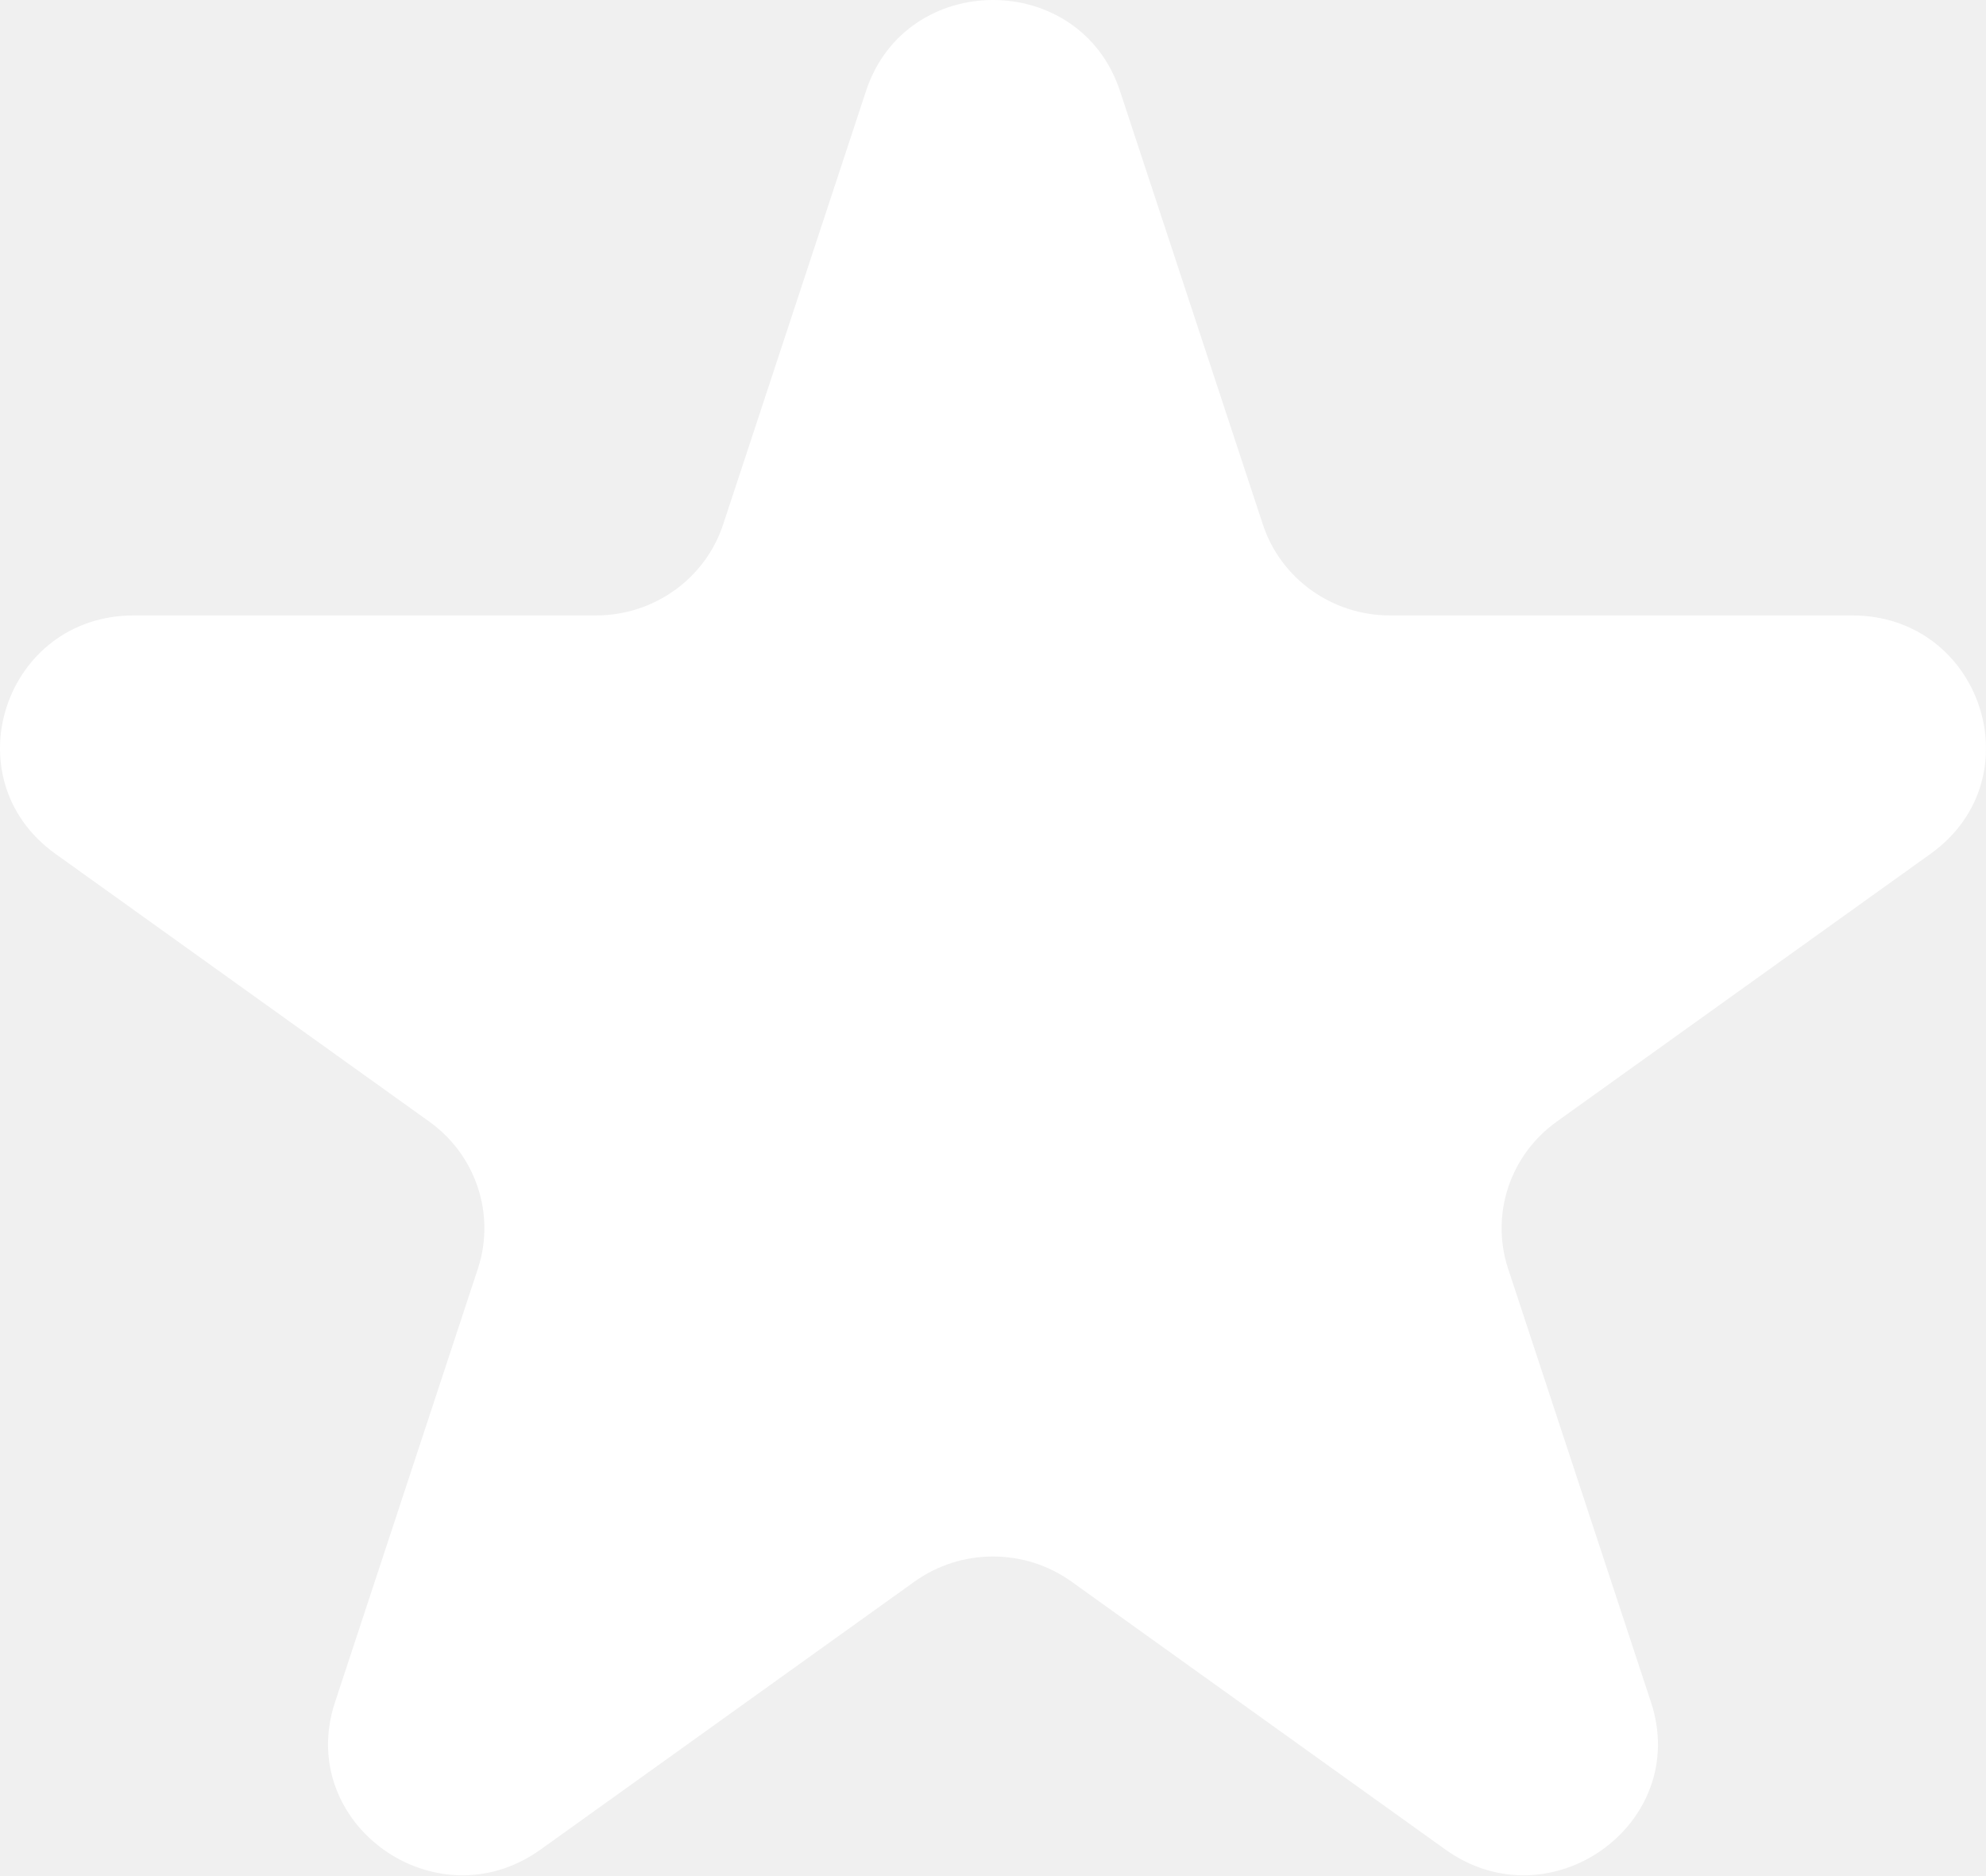
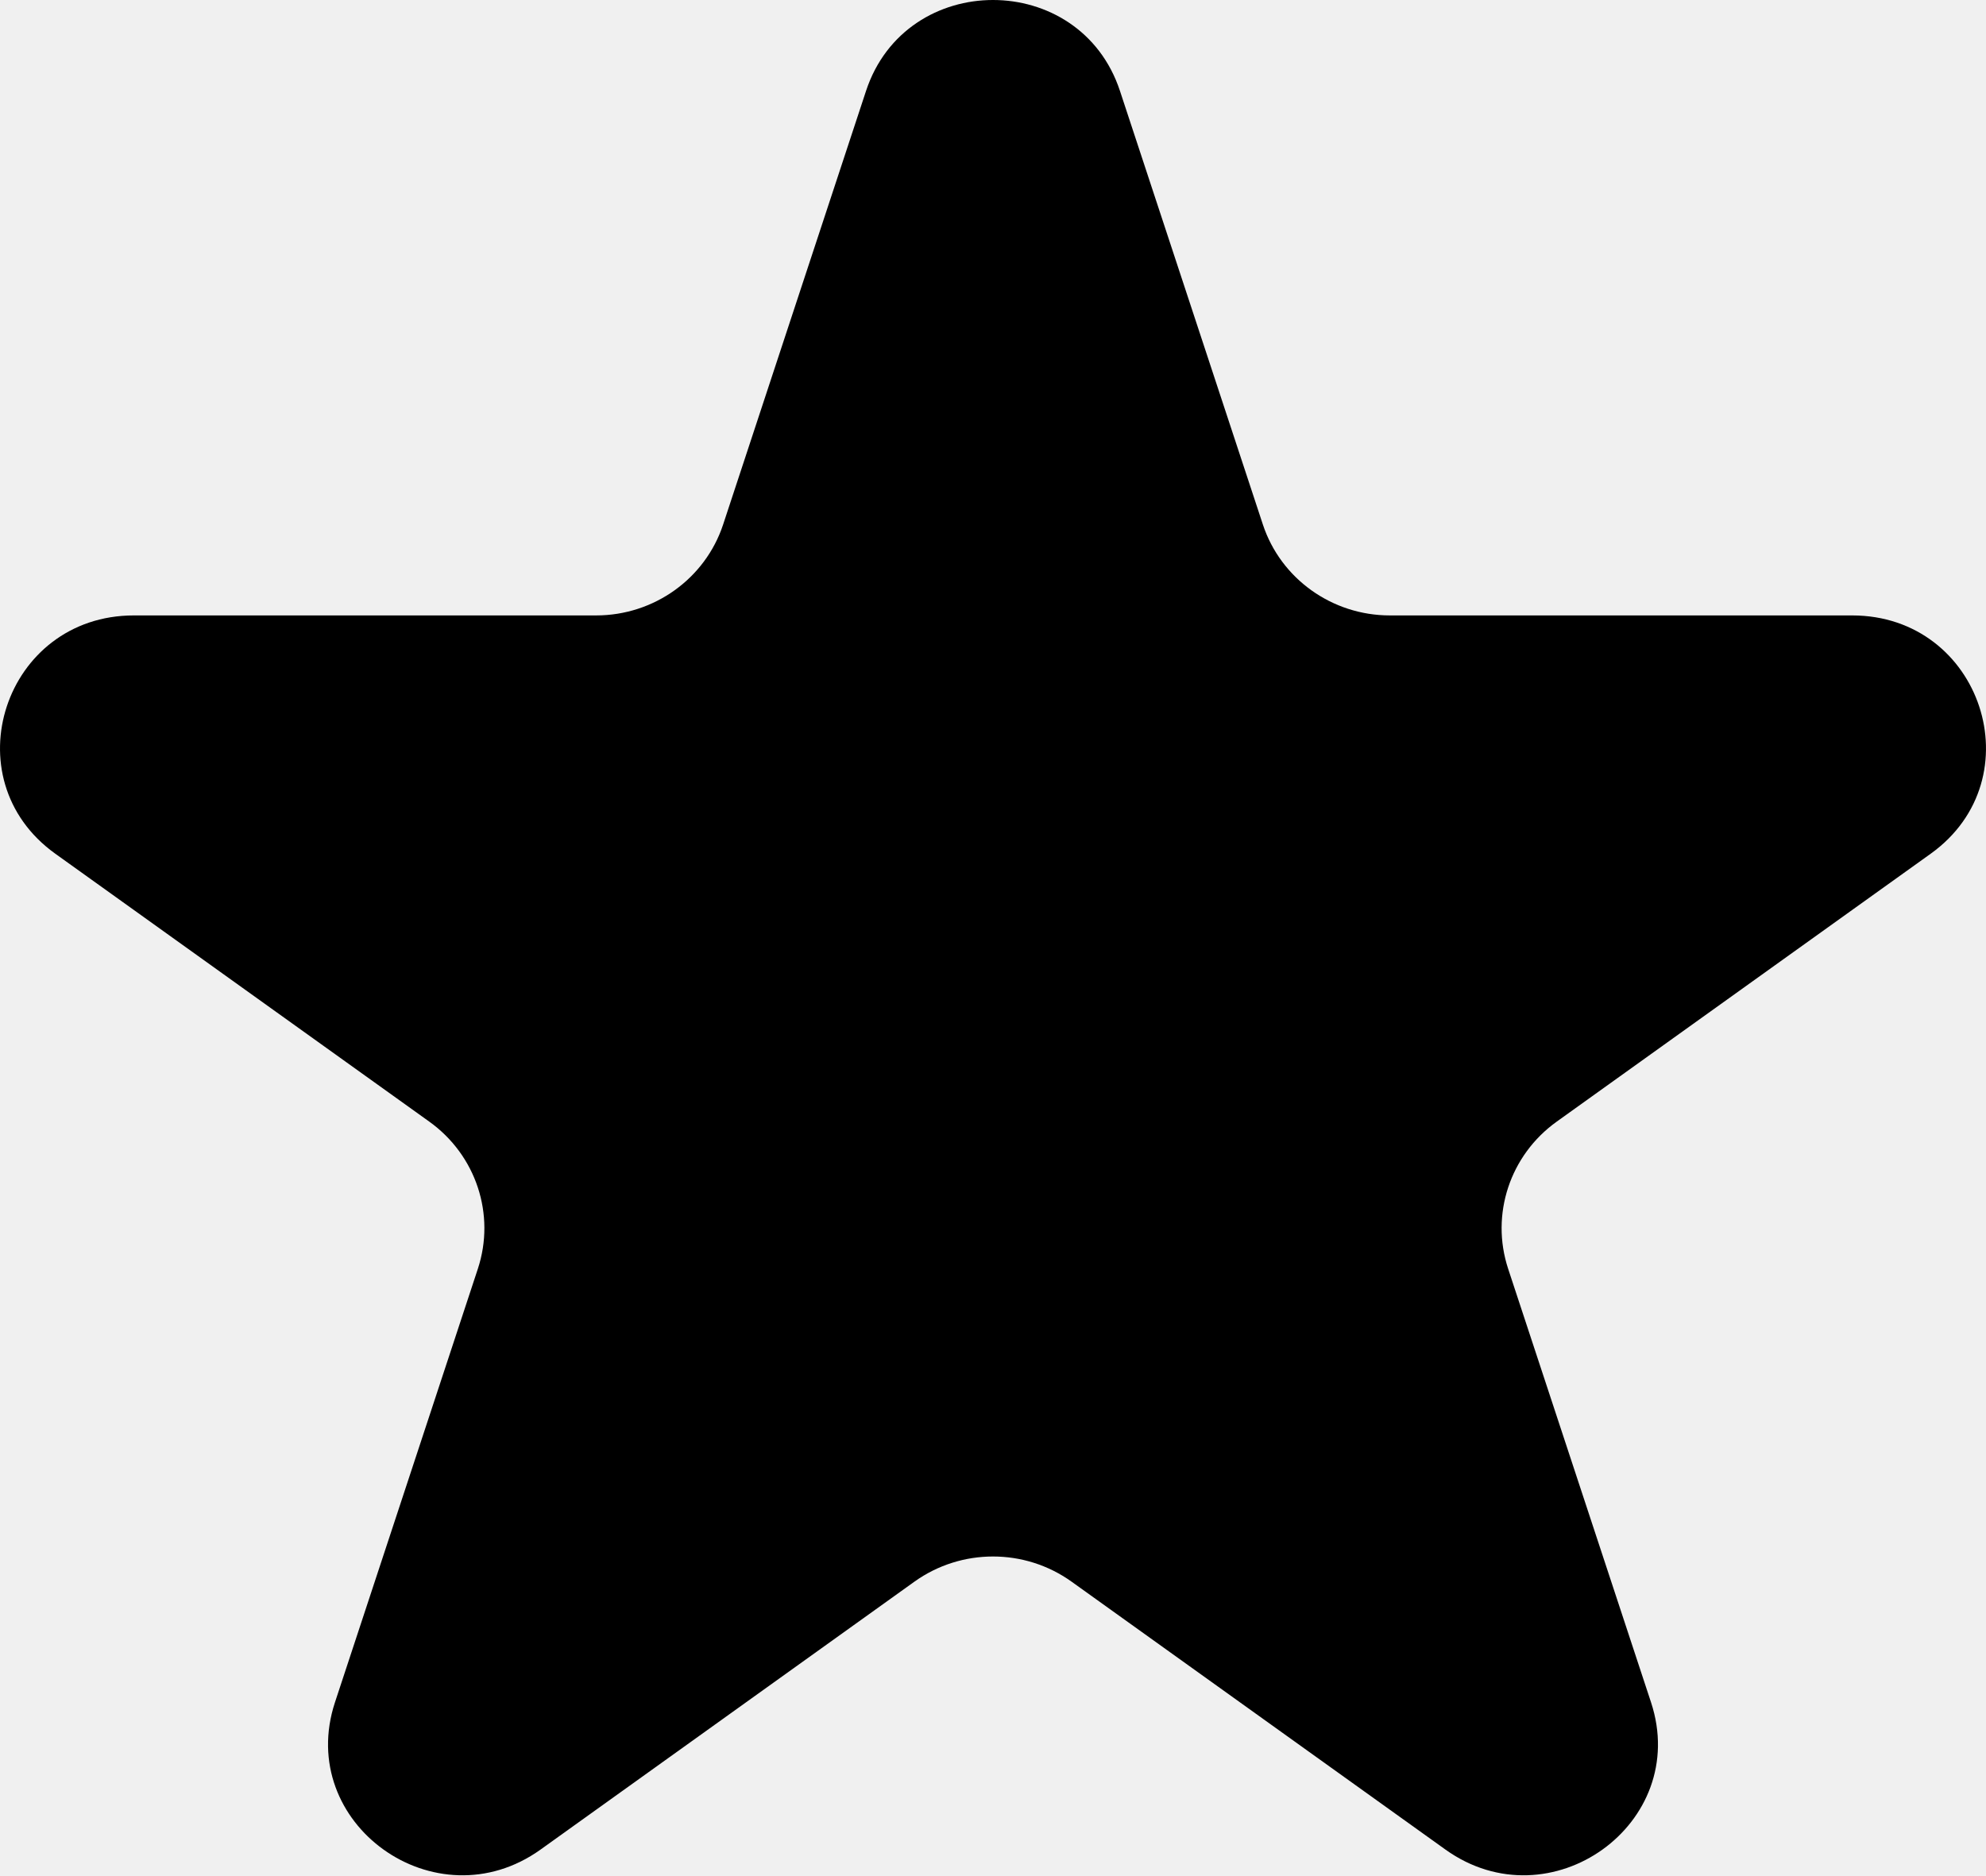
<svg xmlns="http://www.w3.org/2000/svg" width="18" height="17" viewBox="0 0 18 17" fill="none">
-   <path d="M7.849 0.825C8.211 -0.275 9.789 -0.275 10.151 0.825L11.446 4.755C11.608 5.246 12.073 5.579 12.597 5.579H16.787C17.96 5.579 18.447 7.059 17.499 7.739L14.109 10.168C13.685 10.472 13.507 11.01 13.669 11.502L14.964 15.432C15.326 16.532 14.05 17.446 13.101 16.767L9.712 14.338C9.287 14.034 8.713 14.034 8.288 14.338L4.899 16.767C3.95 17.446 2.674 16.532 3.036 15.432L4.331 11.502C4.493 11.01 4.315 10.472 3.891 10.168L0.501 7.739C-0.447 7.059 0.04 5.579 1.213 5.579H5.403C5.927 5.579 6.392 5.246 6.554 4.755L7.849 0.825Z" fill="white" />
+   <path d="M7.849 0.825C8.211 -0.275 9.789 -0.275 10.151 0.825L11.446 4.755C11.608 5.246 12.073 5.579 12.597 5.579H16.787C17.96 5.579 18.447 7.059 17.499 7.739L14.109 10.168C13.685 10.472 13.507 11.01 13.669 11.502L14.964 15.432C15.326 16.532 14.05 17.446 13.101 16.767L9.712 14.338C9.287 14.034 8.713 14.034 8.288 14.338L4.899 16.767C3.95 17.446 2.674 16.532 3.036 15.432L4.331 11.502C4.493 11.01 4.315 10.472 3.891 10.168L0.501 7.739C-0.447 7.059 0.04 5.579 1.213 5.579H5.403C5.927 5.579 6.392 5.246 6.554 4.755L7.849 0.825Z" fill="currentColor" />
</svg>
